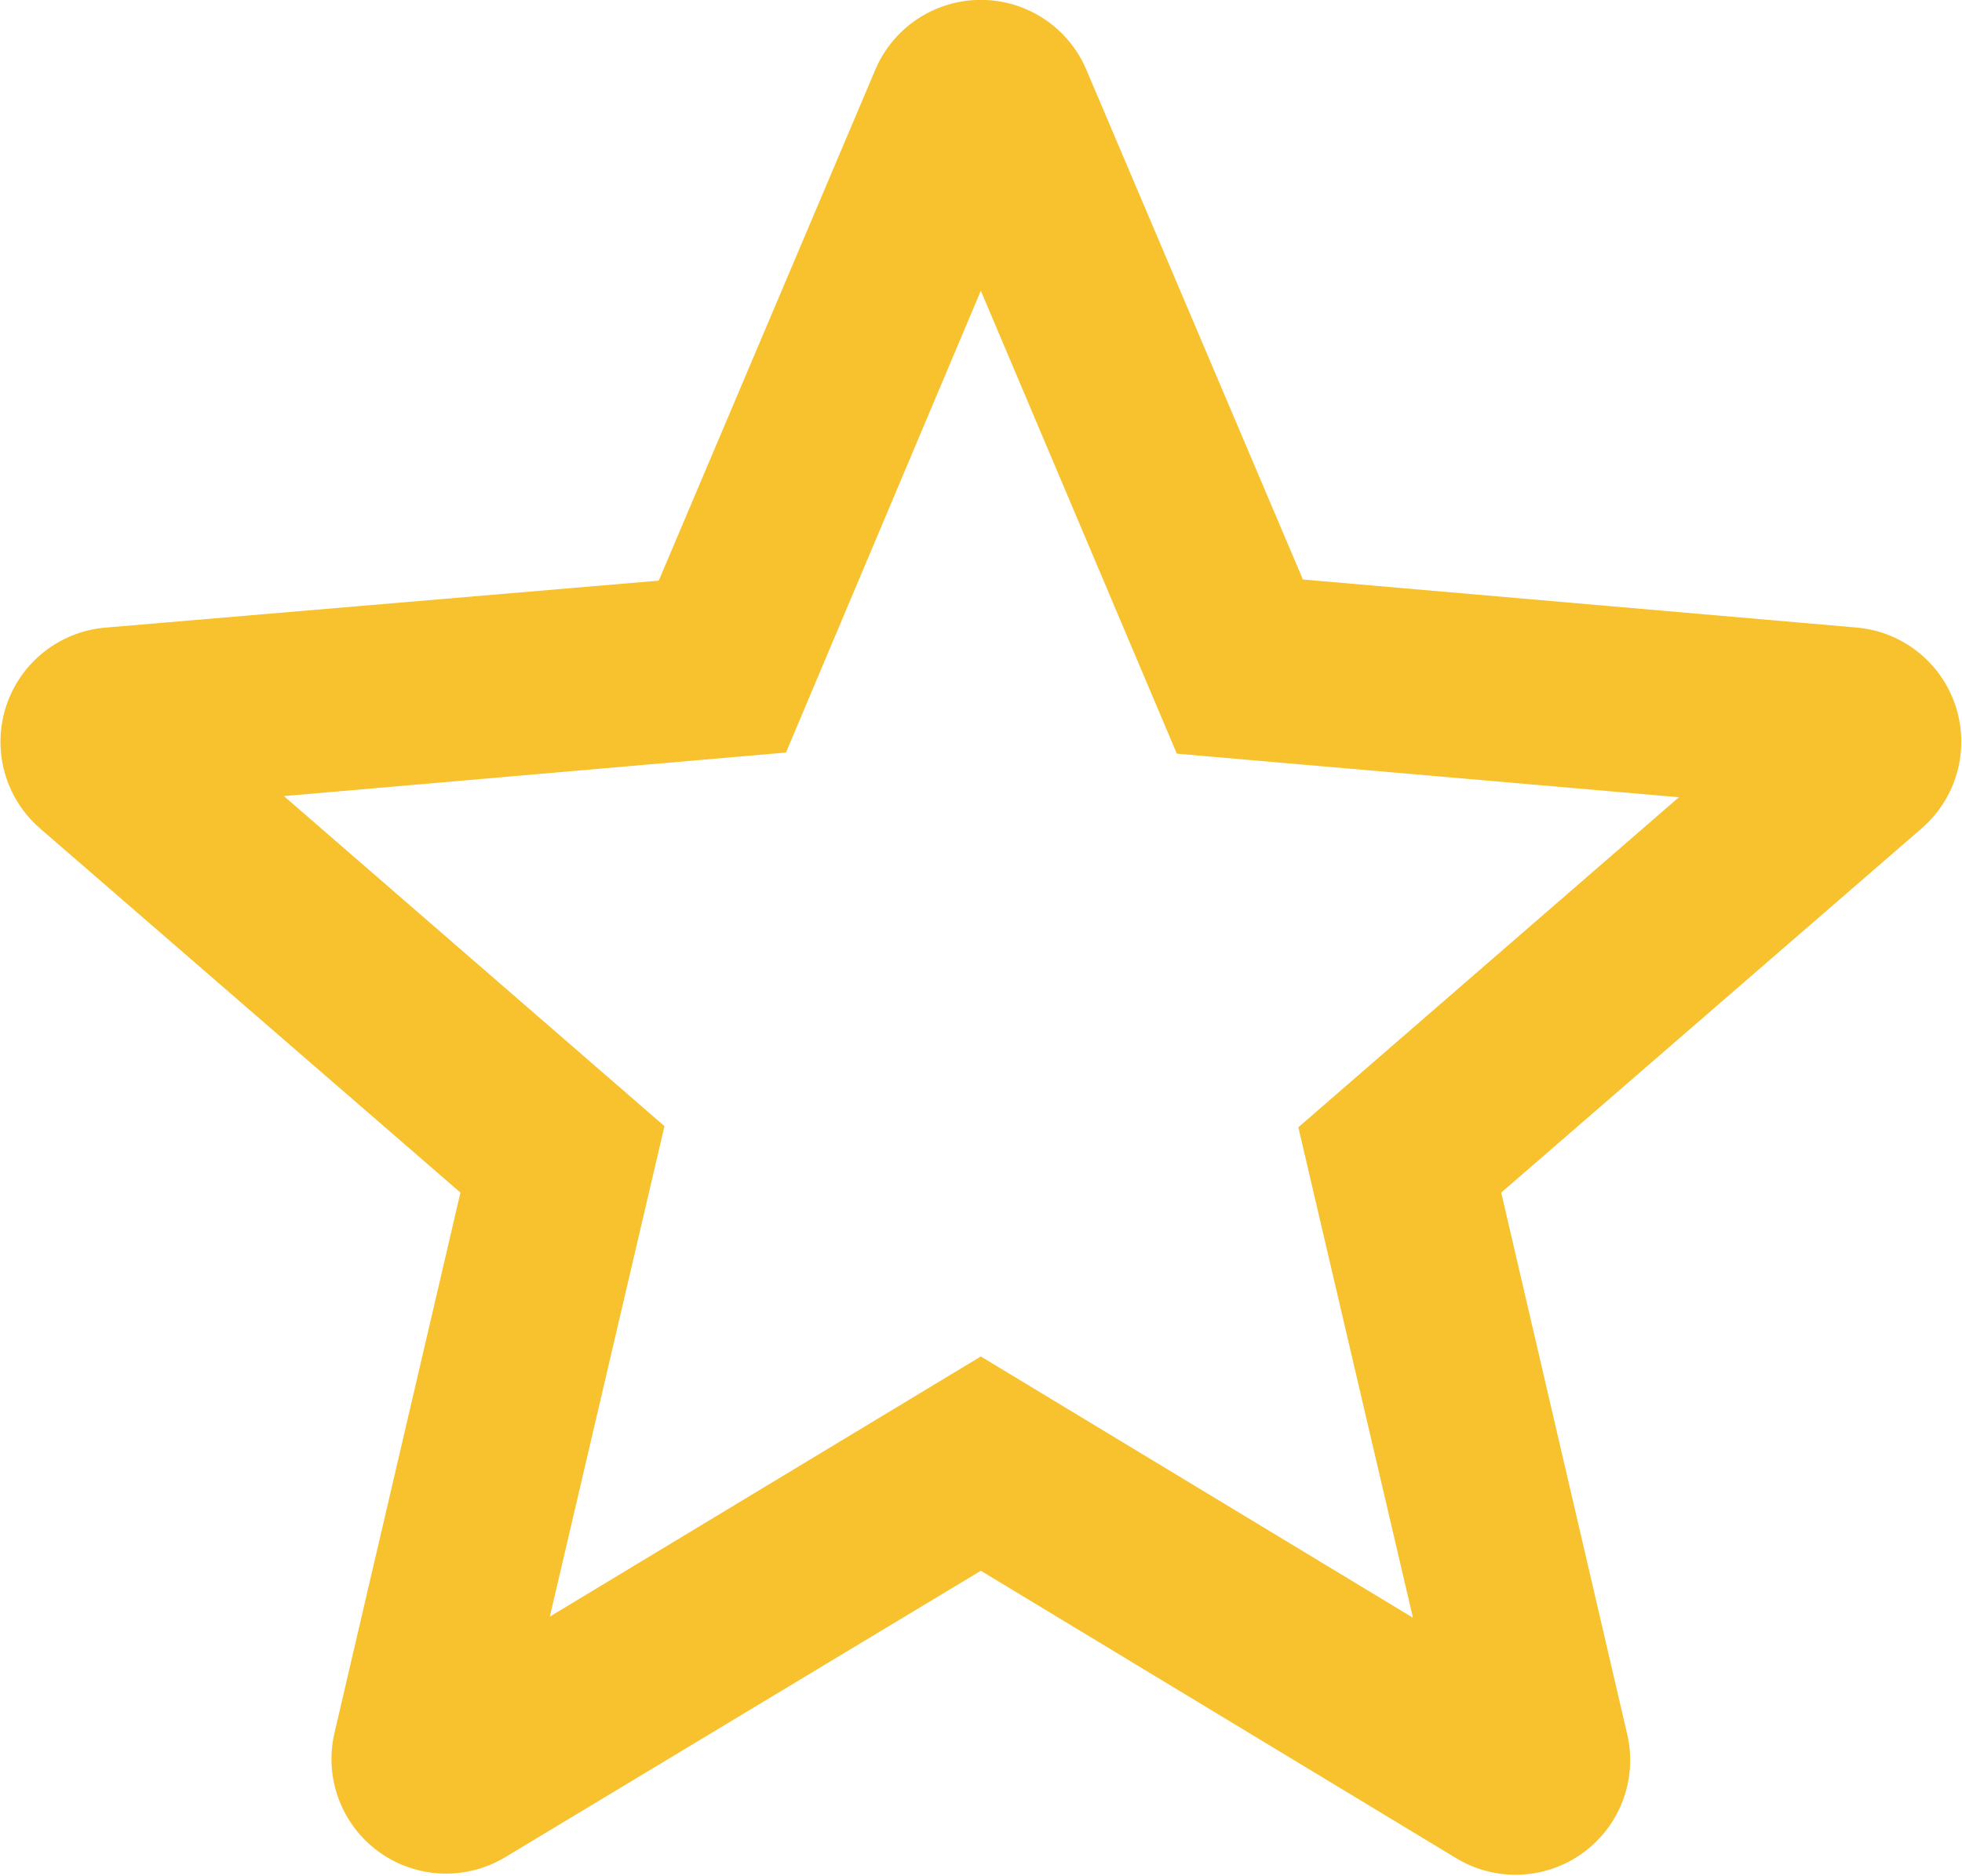
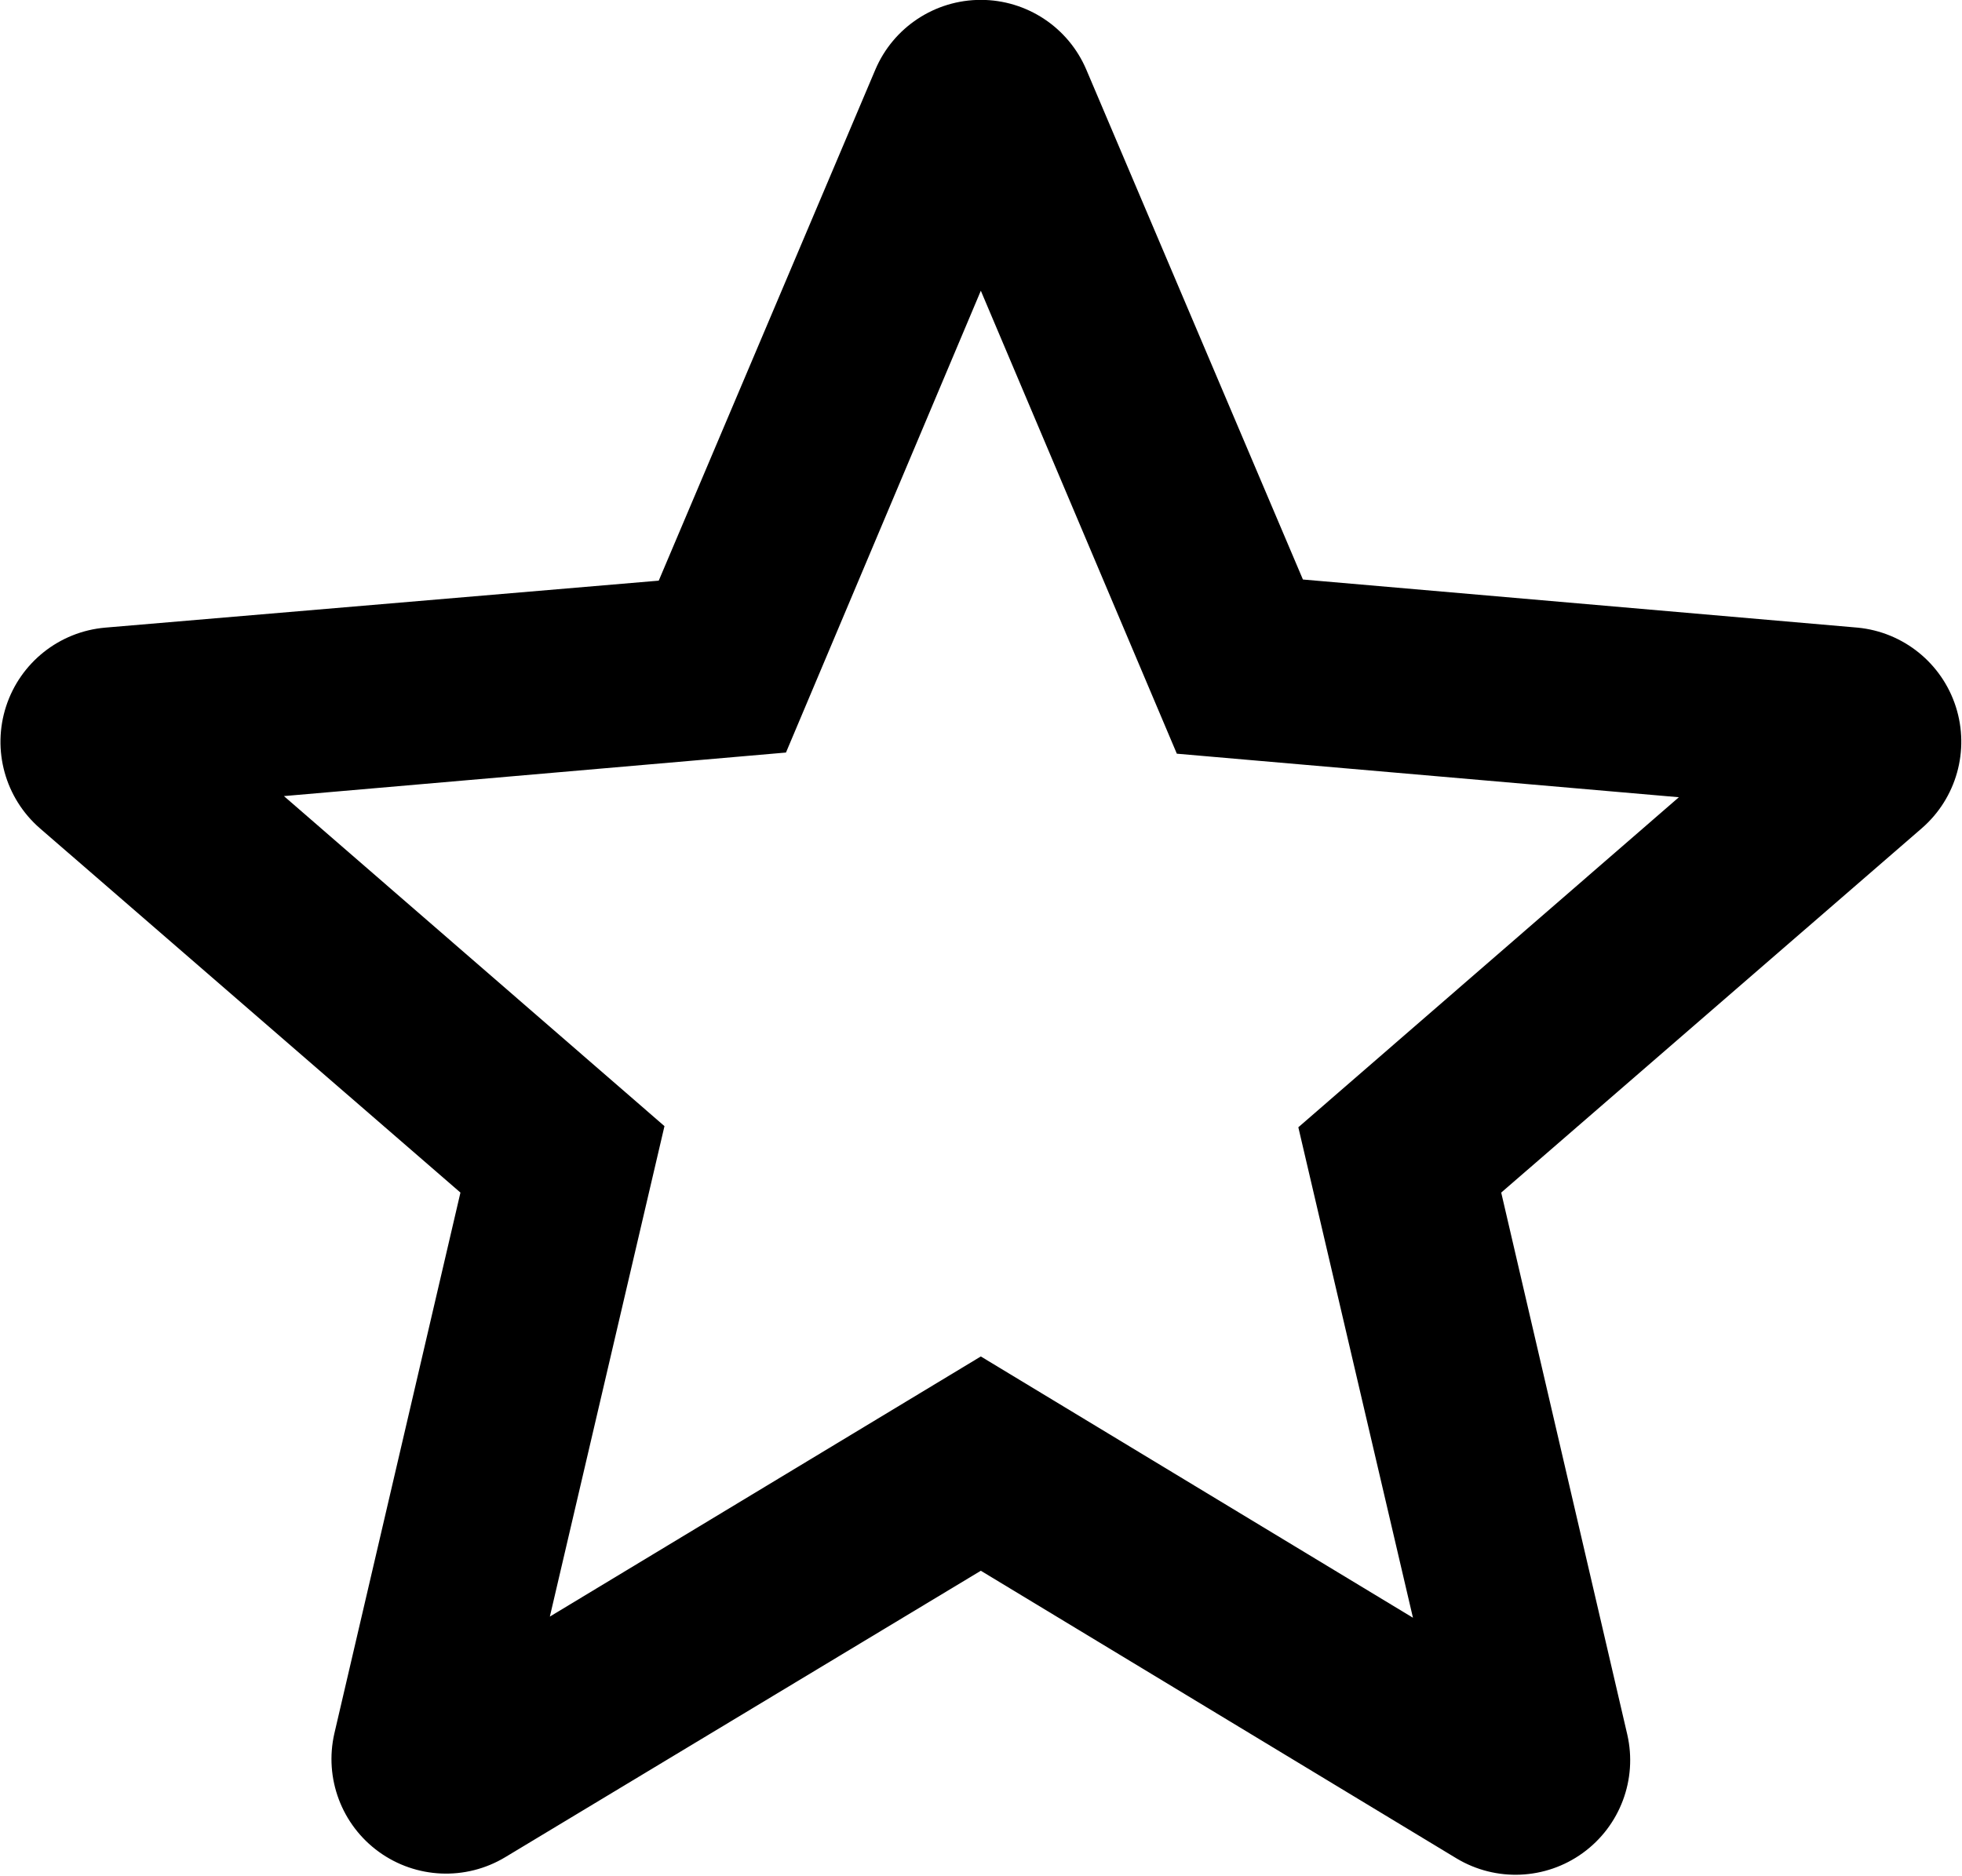
<svg xmlns="http://www.w3.org/2000/svg" width="17.117" height="16.366" viewBox="0 0 17.117 16.366">
  <defs>
-     <style>.a{fill:#f8c22e;}</style>
+     <style>.a{fill:currentColor;}</style>
  </defs>
  <path class="a" d="M19.65,9.04l-4.84-.42L12.92,4.17a1,1,0,0,0-1.84,0L9.19,8.63l-4.83.41a1,1,0,0,0-.57,1.75l3.67,3.18-1.1,4.72a1,1,0,0,0,1.49,1.08L12,17.27l4.15,2.51a1,1,0,0,0,1.49-1.08l-1.1-4.73,3.67-3.18a1,1,0,0,0-.56-1.75ZM12,15.4,8.24,17.67l1-4.28L5.92,10.51l4.38-.38L12,6.1l1.71,4.04,4.38.38L14.77,13.4l1,4.28Z" transform="translate(-3.443 -3.563)" />
</svg>
